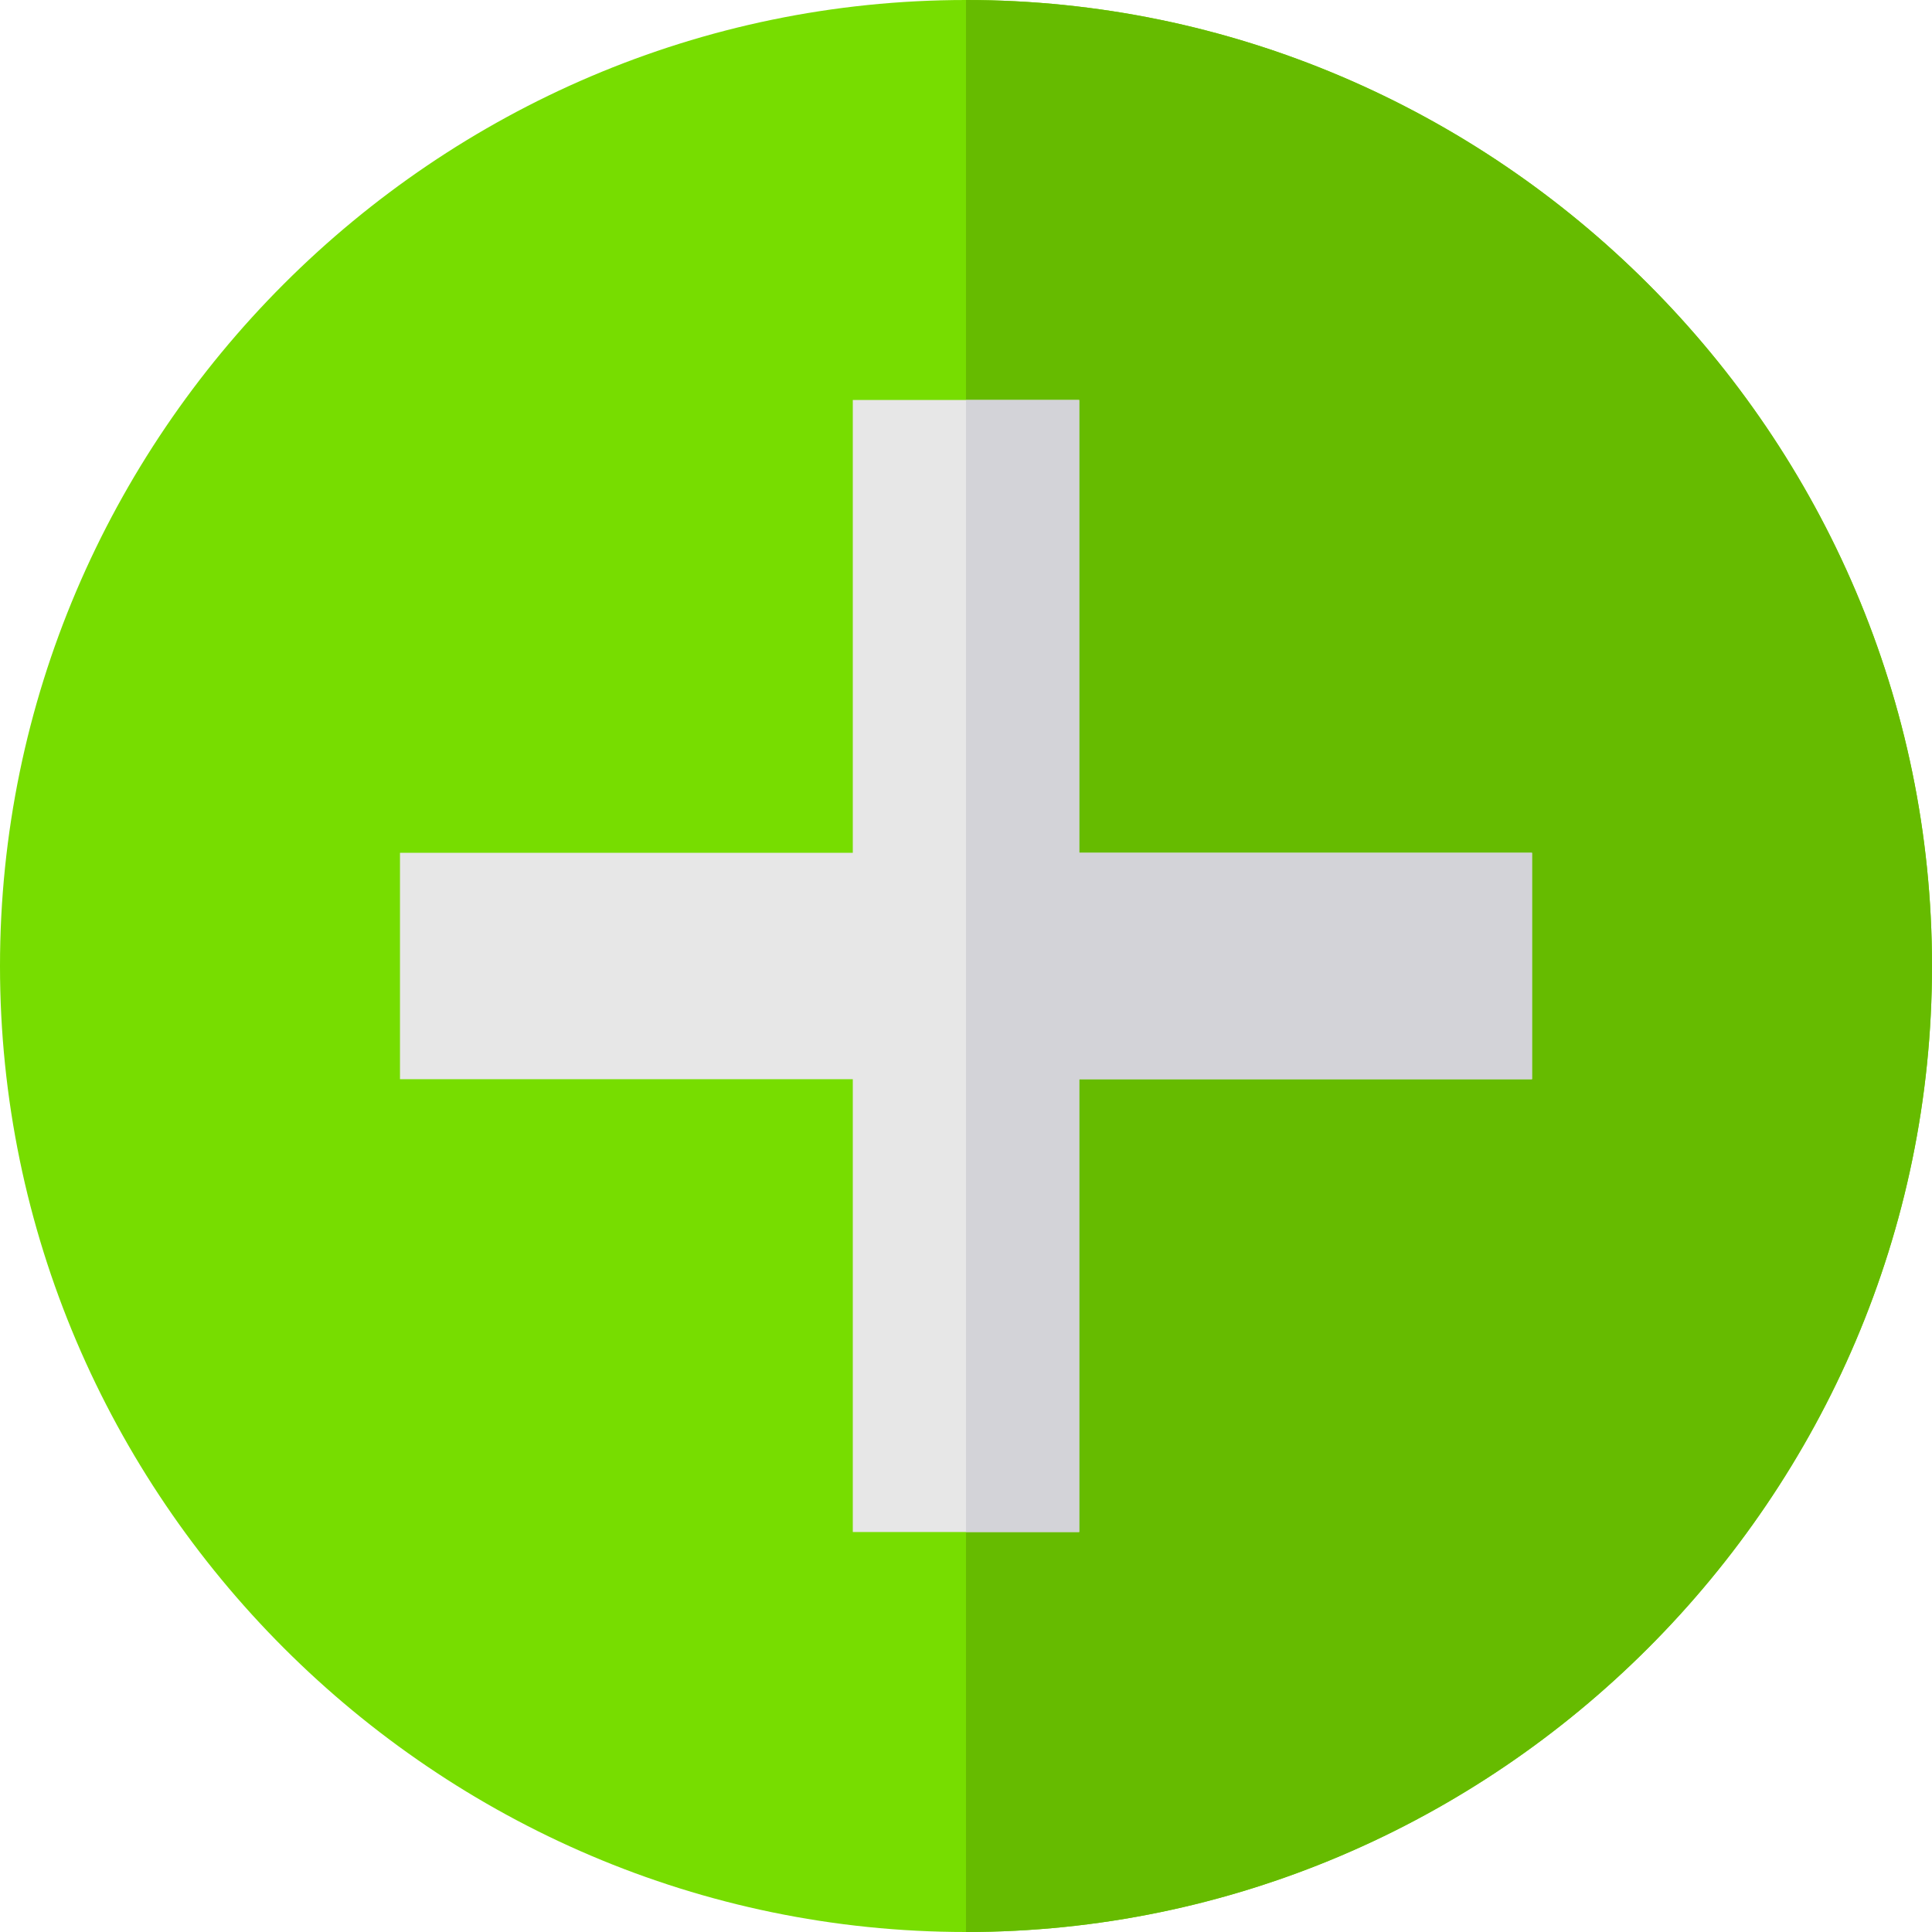
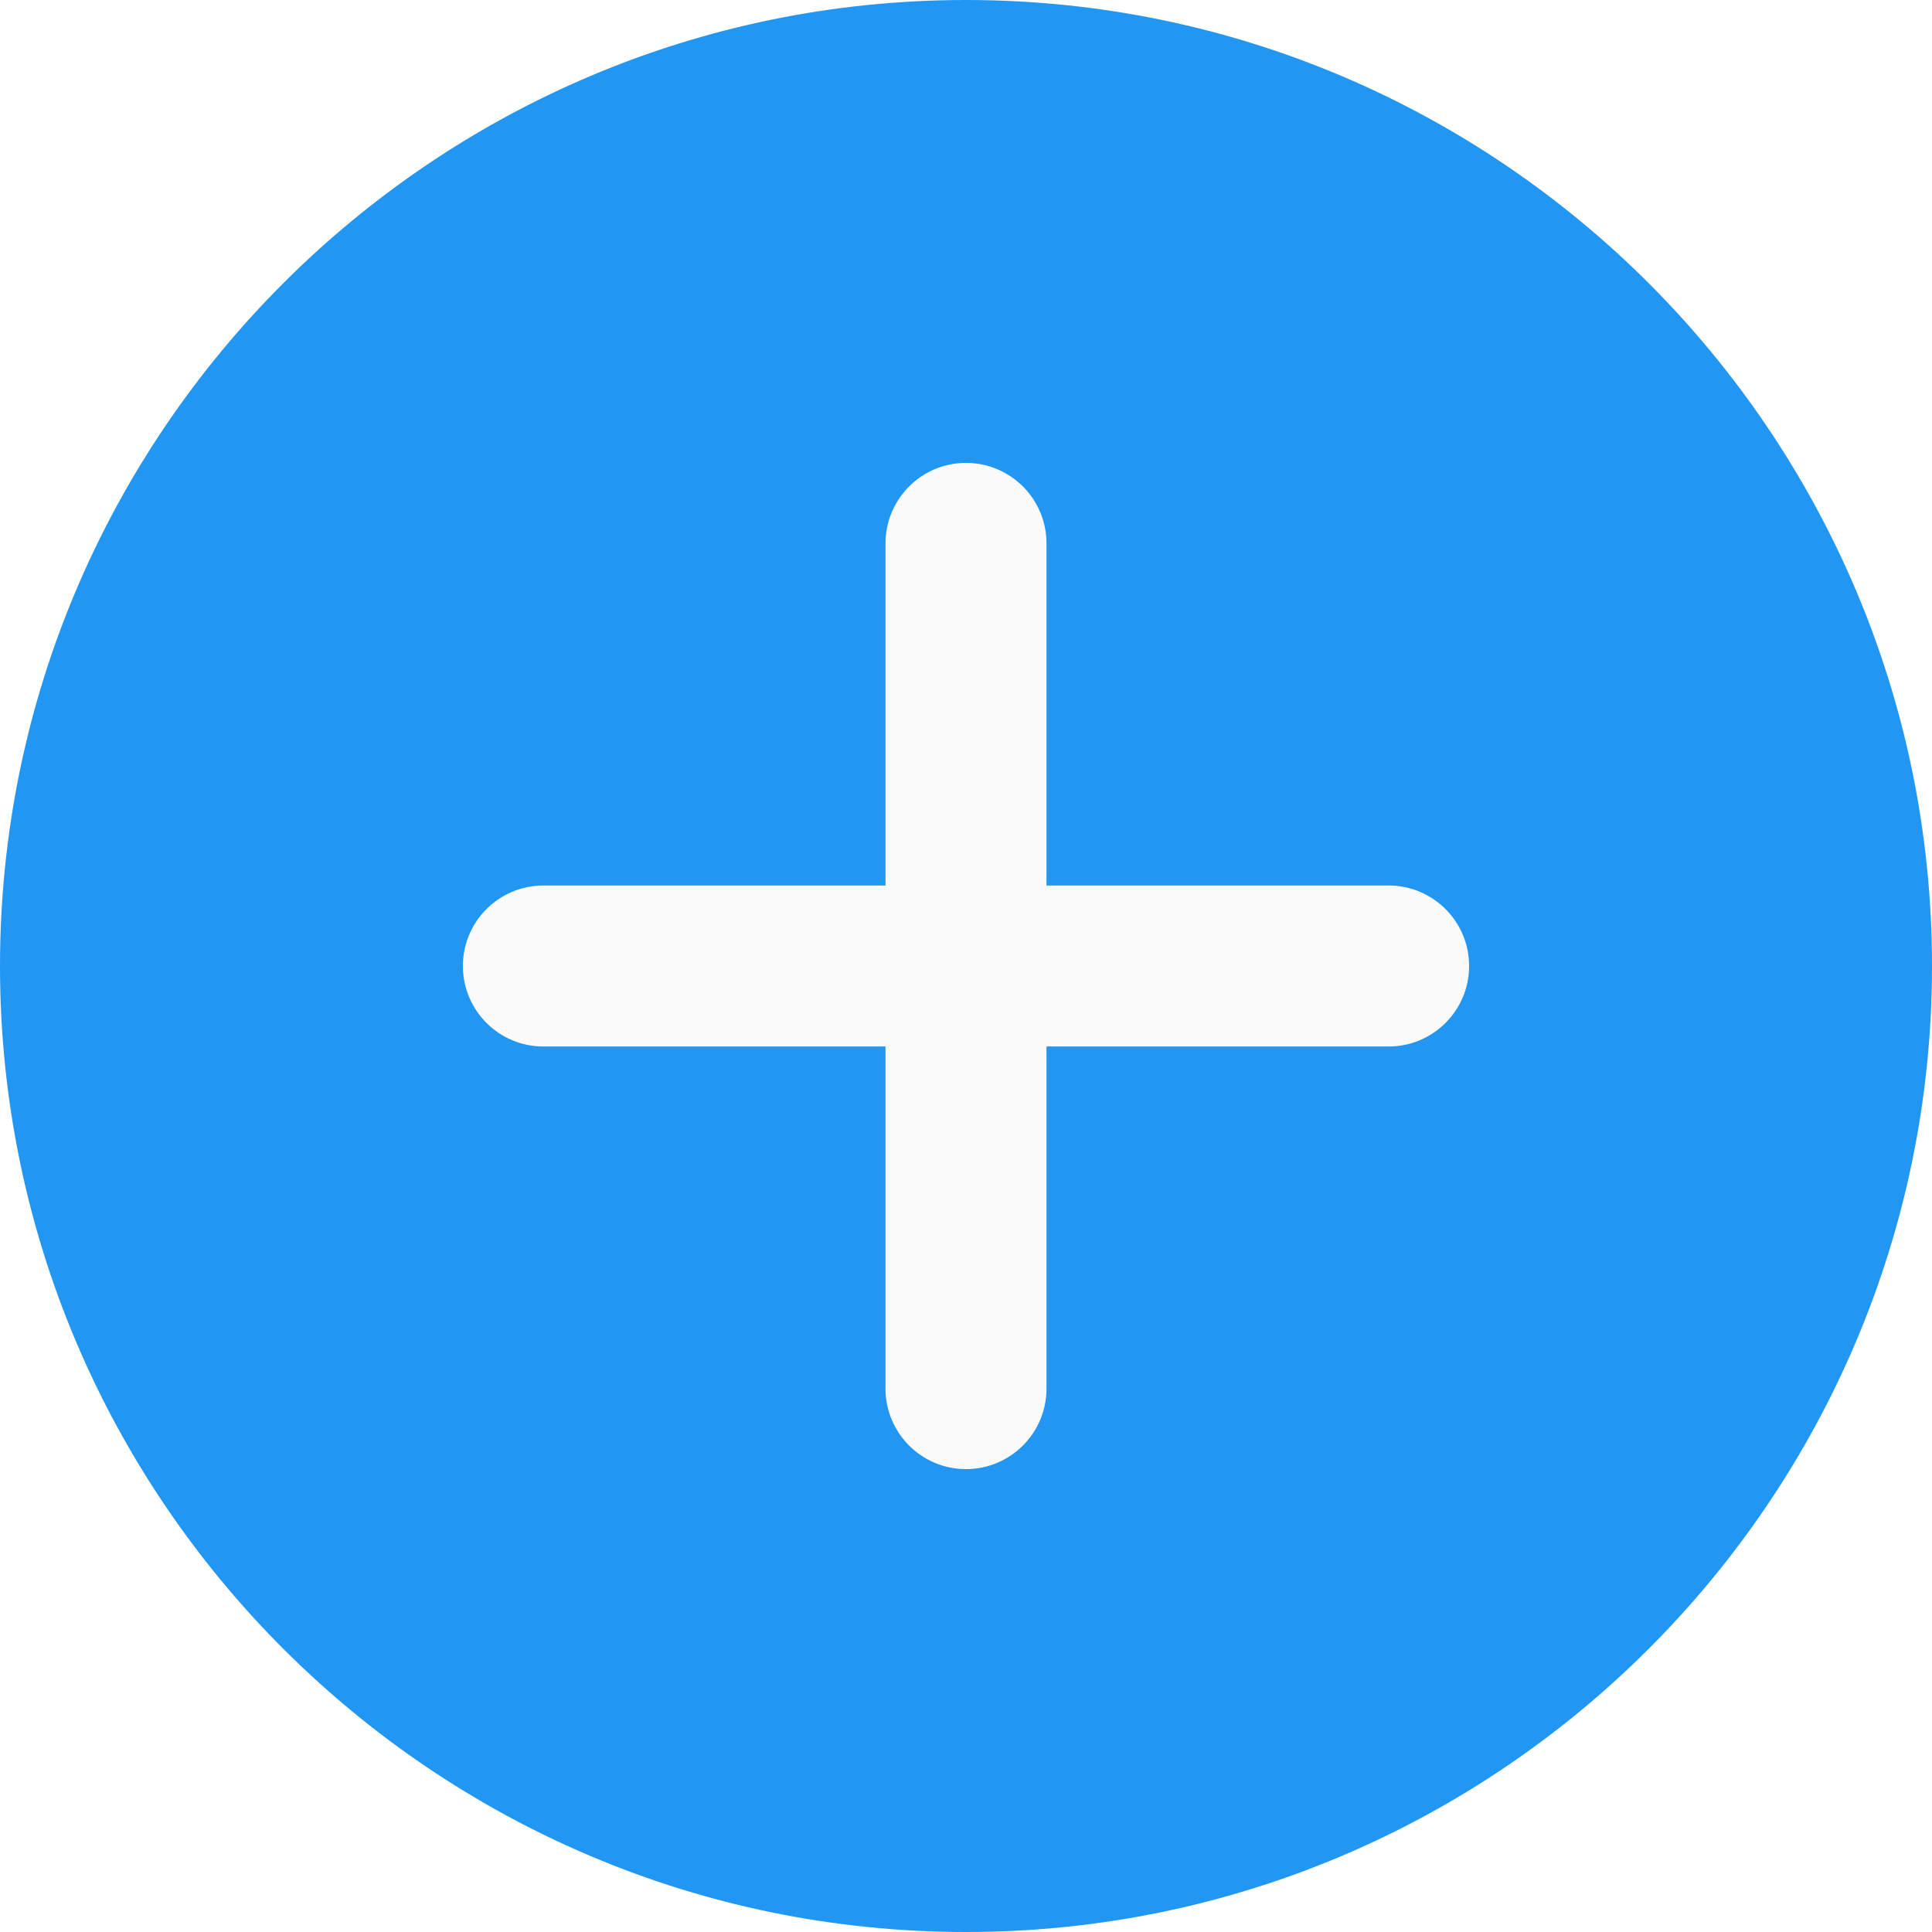
- <svg xmlns="http://www.w3.org/2000/svg" version="1.1" id="Capa_1" x="0px" y="0px" viewBox="0 0 512 512" style="enable-background:new 0 0 512 512;" xml:space="preserve">
-   <path style="fill:#77DD00;" d="M256,0C115.3,0,0,115.3,0,256s115.3,256,256,256s256-115.3,256-256S396.7,0,256,0z" />
-   <path style="fill:#66BB00;" d="M512,256c0,140.7-115.3,256-256,256V0C396.7,0,512,115.3,512,256z" />
-   <polygon style="fill:#E7E7E7;" points="406,226 406,286 286,286 286,406 226,406 226,286 106,286 106,226 226,226 226,106 286,106   286,226 " />
-   <polygon style="fill:#D3D3D8;" points="406,226 406,286 286,286 286,406 256,406 256,106 286,106 286,226 " />
-   <g>
- </g>
-   <g>
- </g>
-   <g>
- </g>
-   <g>
- </g>
-   <g>
- </g>
-   <g>
- </g>
-   <g>
- </g>
-   <g>
- </g>
-   <g>
- </g>
-   <g>
- </g>
-   <g>
- </g>
-   <g>
- </g>
-   <g>
- </g>
-   <g>
- </g>
-   <g>
- </g>
+ <svg xmlns="http://www.w3.org/2000/svg" height="512pt" viewBox="0 0 512 512" width="512pt">
+   <path d="m256 0c-141.164 0-256 114.836-256 256s114.836 256 256 256 256-114.836 256-256-114.836-256-256-256zm0 0" fill="#2196f3" />
+   <path d="m368 277.332h-90.668v90.668c0 11.777-9.555 21.332-21.332 21.332s-21.332-9.555-21.332-21.332v-90.668h-90.668c-11.777 0-21.332-9.555-21.332-21.332s9.555-21.332 21.332-21.332h90.668v-90.668c0-11.777 9.555-21.332 21.332-21.332s21.332 9.555 21.332 21.332v90.668h90.668c11.777 0 21.332 9.555 21.332 21.332s-9.555 21.332-21.332 21.332zm0 0" fill="#fafafa" />
</svg>
